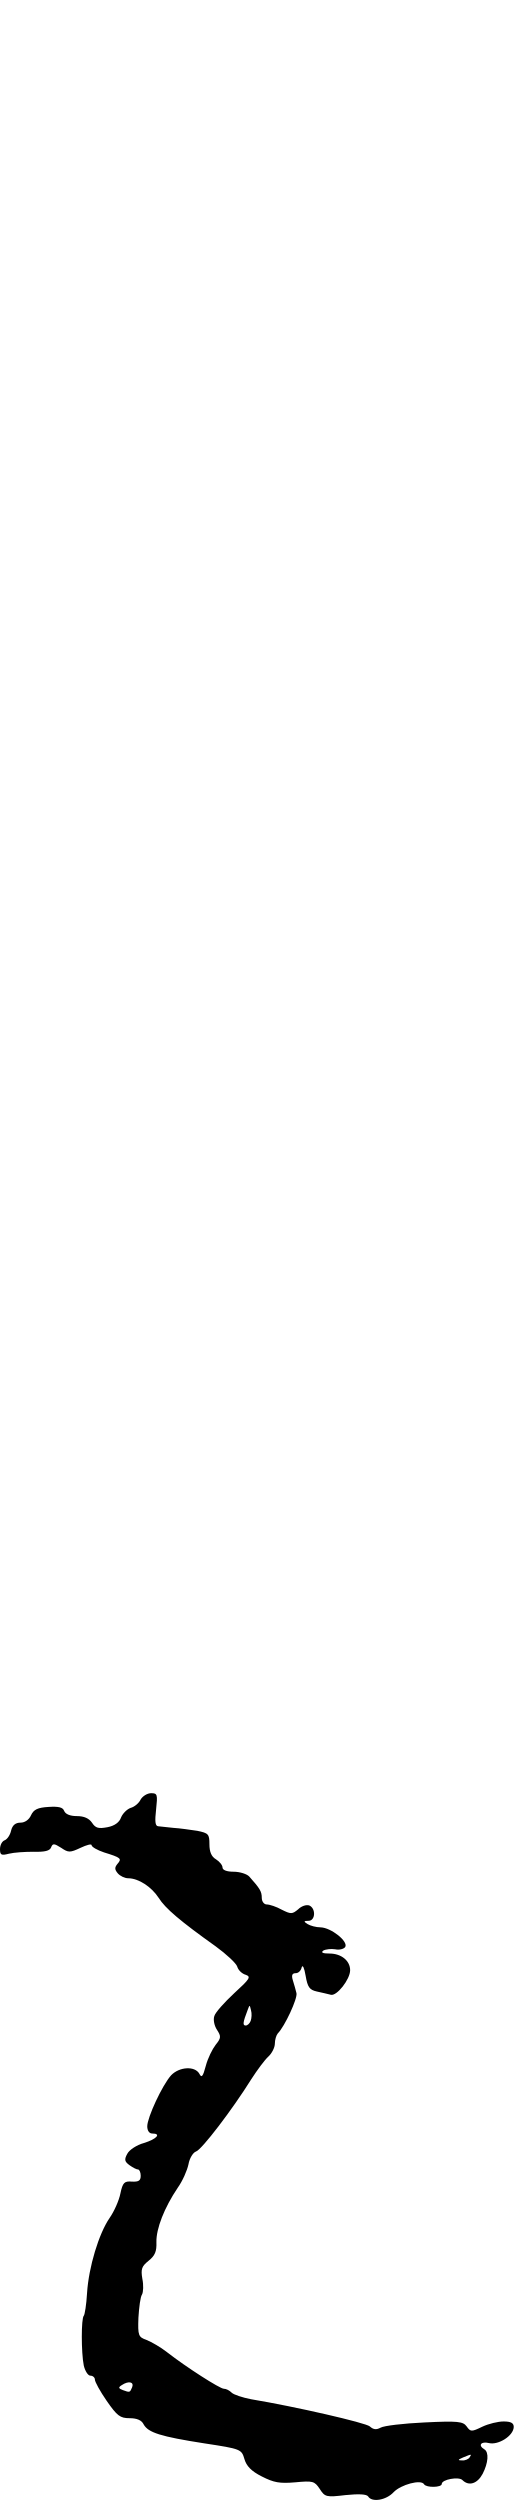
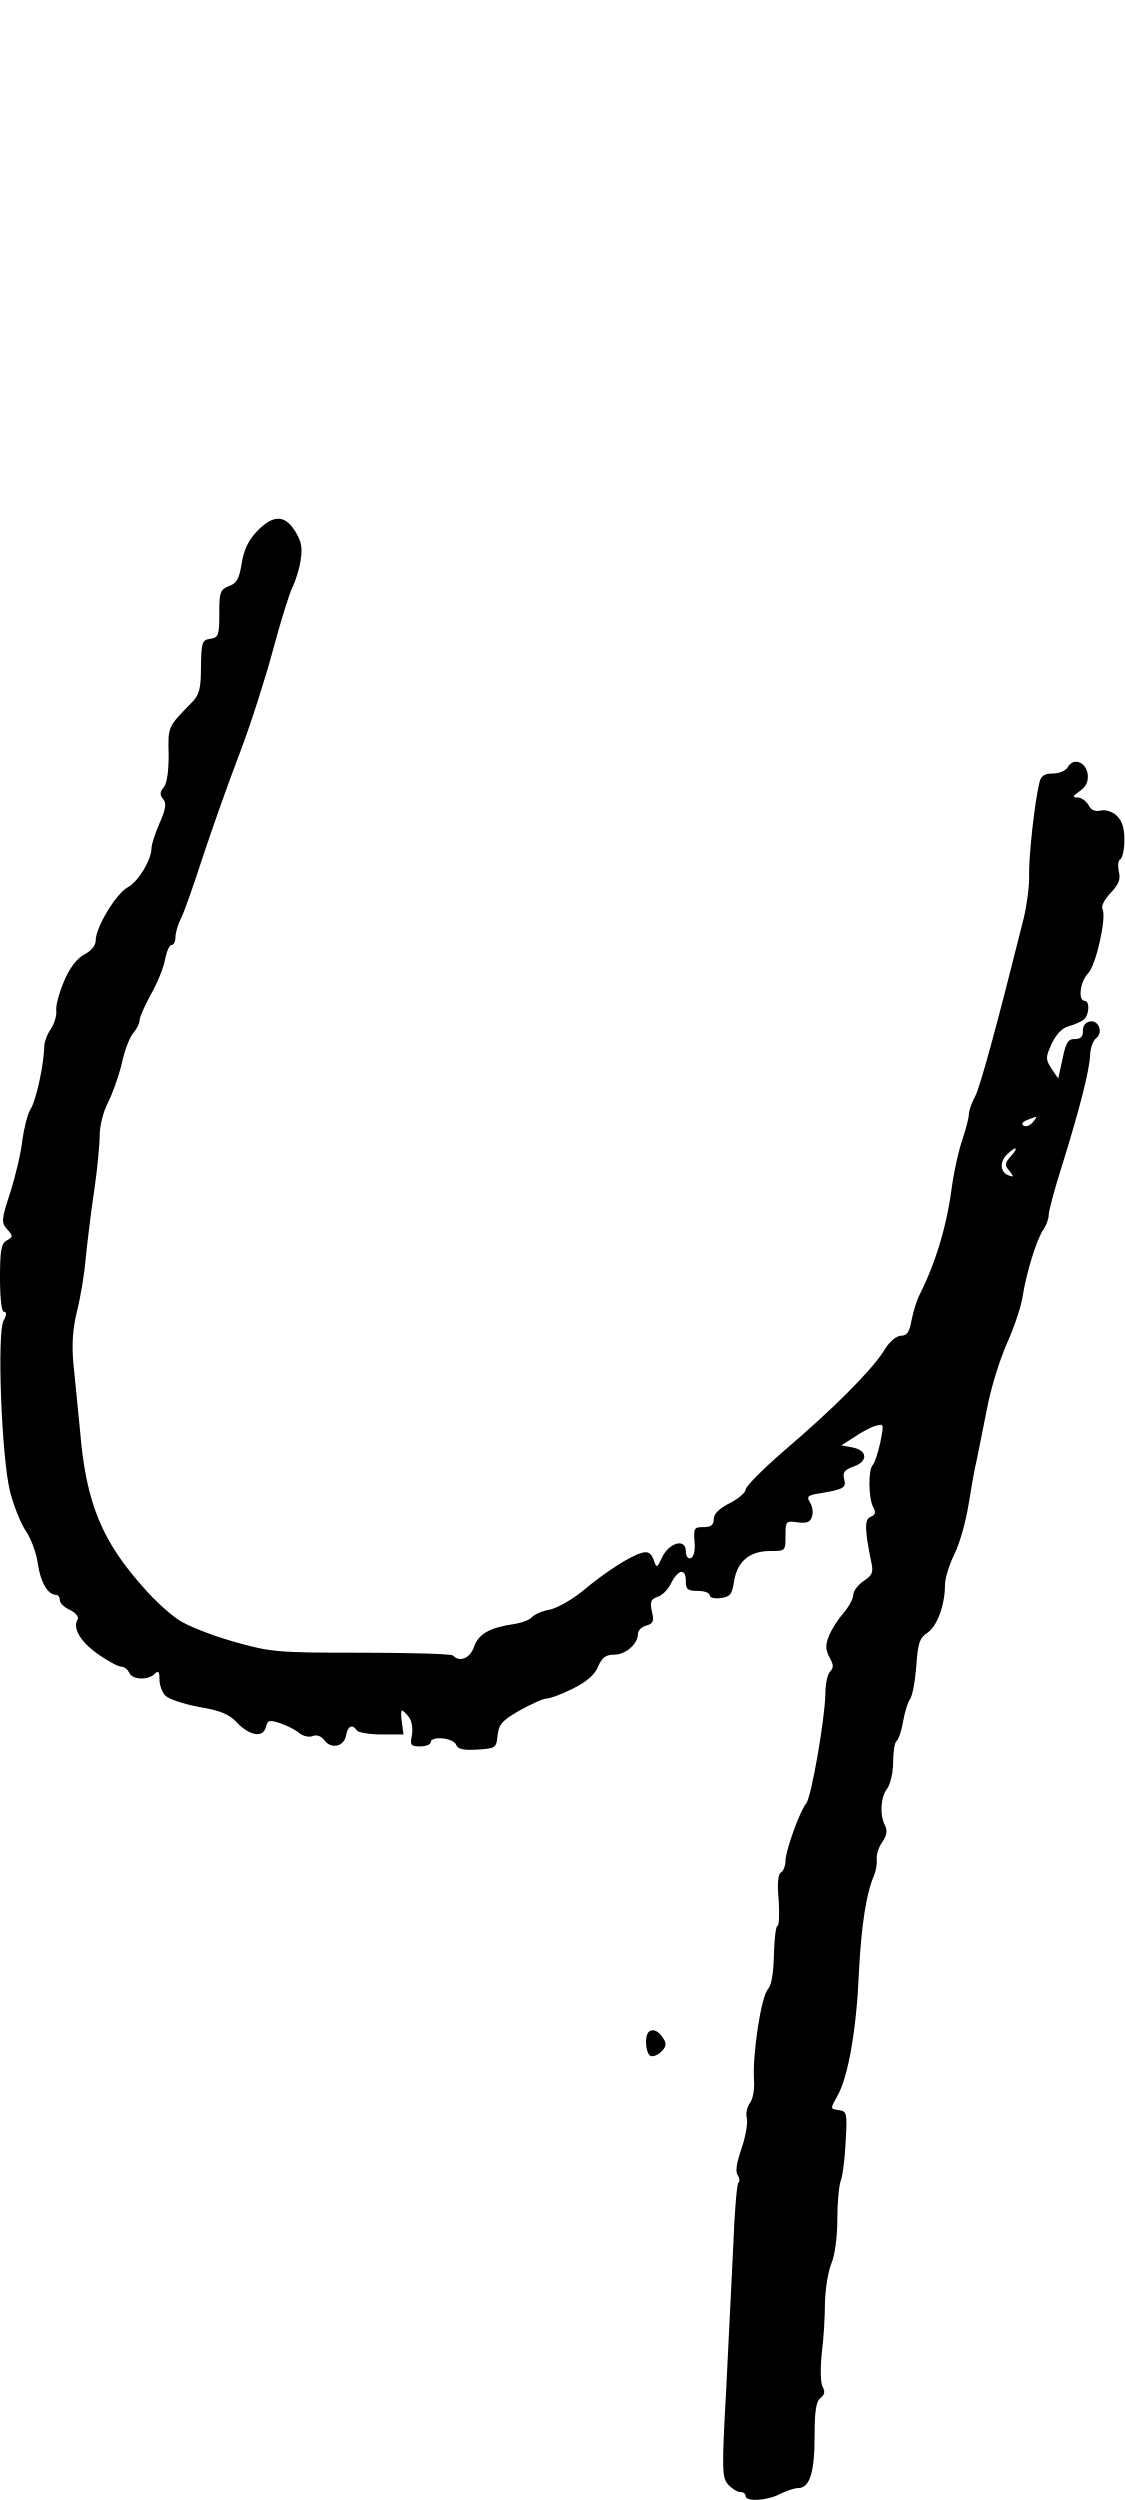
- <svg xmlns="http://www.w3.org/2000/svg" version="1.0" width="157pt" height="764pt" viewBox="0 0 157 764" preserveAspectRatio="xMidYMid meet">
-   <g transform="translate(0,764) scale(0.1,-0.1)" fill="#000000" stroke="none">
-     <path d="M430 2141 c-5 -11 -19 -23 -31 -26 -11 -4 -24 -17 -29 -29 -5 -15 -20 -26 -42 -30 -27 -5 -36 -3 -47 14 -9 13 -24 20 -46 20 -21 0 -35 6 -39 16 -4 11 -17 14 -48 12 -33 -2 -45 -8 -53 -25 -6 -14 -19 -23 -32 -23 -16 0 -25 -8 -29 -24 -3 -14 -12 -27 -20 -30 -8 -3 -14 -15 -14 -27 0 -18 4 -20 27 -14 16 4 49 6 76 6 34 -1 49 3 53 13 5 13 9 13 31 -1 22 -15 27 -15 59 0 19 9 34 13 34 8 0 -5 17 -15 38 -22 52 -16 55 -19 41 -35 -9 -11 -9 -17 1 -29 7 -8 21 -15 32 -15 31 0 71 -26 93 -60 20 -32 66 -71 174 -148 33 -24 63 -52 66 -62 3 -11 15 -22 26 -25 17 -6 12 -13 -35 -56 -30 -28 -58 -59 -61 -70 -4 -11 0 -30 8 -42 13 -20 13 -25 -4 -46 -10 -13 -24 -41 -30 -64 -9 -34 -13 -38 -20 -24 -14 24 -61 21 -86 -5 -27 -30 -73 -129 -73 -156 0 -13 6 -22 15 -22 29 0 14 -17 -25 -29 -22 -6 -45 -21 -51 -33 -10 -18 -8 -24 7 -35 10 -7 21 -13 26 -13 4 0 8 -9 8 -19 0 -15 -6 -19 -27 -18 -23 2 -28 -3 -35 -36 -4 -21 -19 -55 -33 -75 -33 -48 -64 -150 -69 -230 -2 -35 -7 -66 -10 -69 -8 -8 -8 -112 0 -152 4 -17 13 -31 20 -31 8 0 14 -6 14 -12 0 -7 16 -36 36 -65 32 -46 41 -53 70 -53 22 0 37 -6 43 -19 14 -25 51 -37 186 -58 112 -17 113 -18 122 -48 6 -21 21 -37 53 -53 37 -19 55 -22 102 -18 54 5 59 4 75 -20 16 -25 20 -26 79 -19 40 4 64 3 69 -4 11 -19 55 -12 78 13 22 23 84 40 93 24 7 -11 54 -10 54 1 0 14 52 23 63 12 20 -20 46 -11 62 19 17 33 20 66 5 75 -20 12 -10 25 14 19 29 -7 75 22 76 49 0 12 -8 17 -31 17 -17 0 -46 -7 -65 -16 -33 -16 -36 -16 -48 1 -11 15 -26 17 -129 12 -64 -3 -124 -10 -134 -16 -13 -7 -22 -6 -33 4 -13 11 -225 60 -363 83 -26 5 -53 14 -59 20 -7 7 -17 12 -24 12 -12 0 -115 66 -174 112 -19 15 -47 31 -62 37 -25 9 -27 13 -25 68 2 32 6 64 11 71 4 7 5 29 1 48 -5 30 -2 38 19 55 20 16 25 29 24 57 -1 41 24 105 65 166 15 21 29 53 33 72 3 18 14 36 23 39 17 5 111 128 169 221 18 28 41 59 52 69 11 10 20 28 20 40 0 11 4 25 9 31 21 21 61 107 57 123 -2 9 -7 26 -11 39 -5 16 -2 22 9 22 8 0 16 8 18 18 3 9 8 -2 12 -26 6 -35 12 -43 34 -48 15 -3 34 -8 43 -10 18 -5 59 47 59 75 0 29 -27 51 -63 51 -21 0 -27 3 -19 9 7 4 24 6 36 4 13 -3 27 1 31 7 10 17 -43 59 -75 60 -14 0 -32 5 -40 10 -13 8 -12 10 3 10 21 0 23 38 2 47 -9 3 -24 -2 -34 -12 -18 -15 -22 -15 -50 -1 -16 9 -37 16 -46 16 -8 0 -15 9 -15 20 0 20 -6 29 -38 65 -7 8 -29 15 -48 15 -21 0 -34 5 -34 13 0 7 -9 18 -20 25 -14 8 -20 23 -20 46 0 31 -3 34 -37 41 -21 3 -54 8 -73 9 -19 2 -40 4 -47 5 -9 1 -10 16 -6 51 5 46 4 50 -15 50 -12 0 -26 -9 -32 -19z m336 -677 c-3 -8 -10 -14 -15 -14 -10 0 -9 9 6 48 6 16 6 16 10 -1 3 -10 2 -25 -1 -33z m-362 -1119 c-7 -17 -7 -17 -29 -9 -13 5 -14 8 -3 15 21 14 38 10 32 -6z m1031 -215 c-3 -5 -14 -10 -23 -9 -14 0 -13 2 3 9 27 11 27 11 20 0z" />
+ <svg xmlns="http://www.w3.org/2000/svg" version="1.0" width="282pt" height="627pt" viewBox="0 0 282 627" preserveAspectRatio="xMidYMid meet">
+   <g transform="translate(0,627) scale(0.1,-0.1)" fill="#000000" stroke="none">
+     <path d="M644 4937 c-22 -23 -33 -48 -38 -81 -6 -37 -12 -49 -32 -56 -22 -9 -24 -15 -24 -69 0 -54 -2 -60 -22 -63 -21 -3 -23 -8 -24 -70 0 -57 -4 -71 -25 -92 -58 -59 -58 -59 -56 -128 0 -42 -4 -72 -12 -82 -10 -12 -11 -19 -2 -30 9 -10 7 -25 -9 -61 -11 -25 -20 -53 -20 -62 0 -29 -33 -84 -59 -98 -29 -15 -81 -100 -81 -134 0 -12 -11 -26 -29 -35 -18 -10 -36 -33 -50 -66 -12 -28 -21 -61 -20 -73 2 -12 -4 -33 -13 -47 -10 -14 -17 -34 -17 -45 -1 -44 -20 -134 -34 -156 -8 -13 -17 -49 -21 -79 -3 -30 -17 -89 -30 -130 -23 -70 -23 -76 -8 -93 15 -17 15 -19 -1 -28 -14 -8 -17 -25 -17 -94 0 -52 4 -85 10 -85 7 0 7 -8 -1 -22 -17 -31 -5 -343 16 -428 9 -36 27 -81 40 -100 13 -19 27 -57 30 -83 7 -46 25 -77 46 -77 5 0 9 -6 9 -13 0 -8 12 -19 26 -25 14 -7 22 -17 19 -23 -14 -21 6 -56 50 -87 25 -18 52 -32 59 -32 8 0 16 -7 20 -15 7 -18 47 -20 64 -3 9 9 12 6 12 -14 0 -15 7 -33 15 -41 8 -8 46 -21 84 -28 54 -9 76 -18 97 -41 32 -32 64 -37 71 -9 4 17 9 18 36 9 18 -6 39 -17 48 -25 9 -7 24 -11 33 -7 10 4 22 0 30 -11 17 -23 50 -15 54 13 4 23 16 29 27 12 3 -5 31 -10 62 -10 l55 0 -4 30 c-3 17 -2 30 0 30 3 0 11 -8 18 -17 7 -10 10 -30 7 -45 -5 -25 -3 -28 21 -28 14 0 26 5 26 10 0 17 57 12 64 -6 4 -11 18 -14 53 -12 46 3 48 4 51 36 3 27 11 37 55 62 29 16 59 30 68 30 8 0 38 11 66 25 34 17 55 35 63 55 10 23 19 30 40 30 29 0 60 27 60 52 0 9 9 18 21 21 17 5 20 11 14 35 -5 25 -3 31 14 37 11 3 26 18 33 32 18 37 38 41 38 9 0 -22 4 -26 30 -26 17 0 30 -5 30 -11 0 -6 12 -9 27 -7 24 3 29 9 34 42 8 50 39 76 90 76 39 0 39 0 39 38 0 37 1 38 30 34 22 -3 32 0 36 13 4 10 2 26 -4 36 -10 16 -7 19 26 24 59 10 65 14 59 36 -4 16 1 23 24 31 37 13 35 41 -4 48 l-27 5 33 21 c17 12 42 25 53 28 21 6 21 5 12 -41 -6 -26 -14 -52 -19 -57 -12 -13 -11 -83 1 -106 7 -13 6 -19 -6 -24 -16 -6 -16 -29 1 -113 6 -26 3 -34 -19 -48 -14 -10 -26 -25 -26 -35 0 -9 -11 -30 -25 -46 -13 -15 -30 -41 -36 -57 -9 -22 -9 -33 1 -53 11 -19 11 -27 2 -36 -7 -7 -12 -32 -12 -57 -1 -61 -35 -258 -48 -274 -16 -19 -52 -119 -52 -144 0 -12 -5 -25 -11 -29 -8 -4 -10 -29 -6 -70 2 -35 1 -64 -3 -64 -4 0 -8 -32 -9 -72 -1 -46 -6 -77 -15 -87 -17 -18 -39 -163 -35 -227 2 -24 -3 -49 -10 -58 -7 -9 -11 -26 -8 -38 3 -12 -3 -46 -13 -76 -13 -37 -16 -59 -10 -67 5 -7 6 -15 2 -19 -4 -4 -10 -76 -13 -159 -4 -84 -12 -248 -18 -366 -11 -196 -10 -215 5 -232 10 -11 23 -19 31 -19 7 0 13 -4 13 -10 0 -15 54 -12 86 5 16 8 37 15 46 15 29 0 41 40 41 130 0 64 4 88 15 96 10 8 12 16 5 28 -5 9 -6 45 -2 84 5 37 8 95 8 128 1 34 8 78 16 97 9 21 15 67 15 111 0 41 4 85 9 98 5 13 10 57 12 98 4 71 3 75 -18 78 -21 3 -21 3 -3 35 27 47 48 166 54 307 6 122 19 203 38 246 5 12 8 30 7 40 -2 10 4 30 13 43 12 17 14 29 8 42 -14 26 -12 71 5 93 8 11 15 41 15 67 0 26 4 50 9 53 5 4 12 25 16 49 4 23 12 48 17 55 6 7 13 44 16 82 4 59 8 72 28 85 24 16 44 69 44 120 0 17 11 51 23 76 13 25 29 81 36 125 7 43 16 95 21 114 4 19 15 76 25 125 9 50 32 124 50 165 19 42 37 96 40 120 9 57 34 139 51 165 8 11 14 28 14 37 0 10 15 67 34 126 42 135 69 238 70 277 1 17 7 35 15 41 19 15 6 47 -16 42 -11 -2 -18 -12 -17 -24 0 -14 -6 -20 -20 -20 -17 1 -23 -9 -31 -49 l-11 -50 -17 25 c-15 24 -15 28 1 63 11 23 26 39 42 43 14 4 31 11 38 17 14 11 16 47 2 47 -17 0 -11 49 9 69 20 20 47 142 36 161 -4 7 5 24 20 40 21 22 26 35 21 54 -3 14 -2 28 4 31 5 3 10 25 10 49 0 30 -6 48 -20 61 -11 10 -28 15 -40 12 -13 -3 -24 1 -30 14 -6 10 -18 19 -28 19 -13 0 -12 3 6 16 16 11 22 24 20 42 -4 31 -36 43 -50 18 -5 -9 -22 -16 -37 -16 -22 0 -30 -6 -34 -22 -12 -48 -27 -185 -26 -233 1 -27 -6 -77 -14 -110 -67 -268 -108 -418 -121 -444 -9 -16 -16 -37 -16 -45 0 -8 -7 -37 -16 -63 -9 -26 -20 -75 -25 -108 -14 -110 -41 -199 -84 -285 -7 -14 -15 -42 -19 -62 -5 -29 -12 -38 -26 -38 -12 0 -30 -15 -44 -39 -32 -50 -126 -144 -249 -249 -53 -46 -97 -90 -97 -98 0 -7 -18 -23 -40 -34 -26 -13 -40 -27 -40 -40 0 -15 -7 -20 -26 -20 -23 0 -25 -3 -22 -37 2 -22 -2 -38 -10 -41 -7 -2 -12 5 -12 18 0 32 -41 22 -59 -15 -14 -29 -14 -29 -22 -6 -7 17 -14 21 -31 16 -30 -9 -92 -49 -149 -97 -26 -21 -62 -41 -80 -45 -19 -3 -38 -12 -44 -18 -5 -7 -26 -15 -45 -18 -62 -9 -90 -25 -101 -57 -10 -29 -36 -40 -53 -22 -4 4 -107 7 -229 7 -213 0 -226 1 -322 28 -55 16 -117 40 -138 55 -21 14 -59 48 -83 76 -108 119 -148 216 -163 395 -6 58 -13 136 -17 172 -4 46 -2 85 9 130 9 35 19 96 22 134 4 39 13 114 21 167 8 54 14 117 14 141 0 23 9 59 20 80 11 21 27 65 35 98 7 34 21 69 29 78 9 10 16 24 16 32 0 8 13 37 29 66 16 28 32 68 35 87 4 20 11 36 16 36 6 0 10 9 10 19 0 11 6 32 14 48 8 15 33 87 56 158 24 72 65 188 92 258 27 71 64 187 83 258 19 71 41 142 49 157 7 15 17 45 20 67 5 31 2 48 -14 73 -26 42 -56 41 -96 -1z m1946 -1482 c-7 -8 -17 -12 -23 -8 -6 4 -3 9 9 14 27 11 28 11 14 -6z m-55 -85 c-15 -17 -16 -22 -4 -36 12 -15 12 -17 -1 -12 -21 7 -24 33 -5 52 23 23 32 20 10 -4z" />
+     <path d="M1627 1174 c-11 -11 -8 -52 4 -60 6 -3 18 1 27 10 13 12 14 21 6 33 -12 20 -27 26 -37 17z" />
  </g>
</svg>
